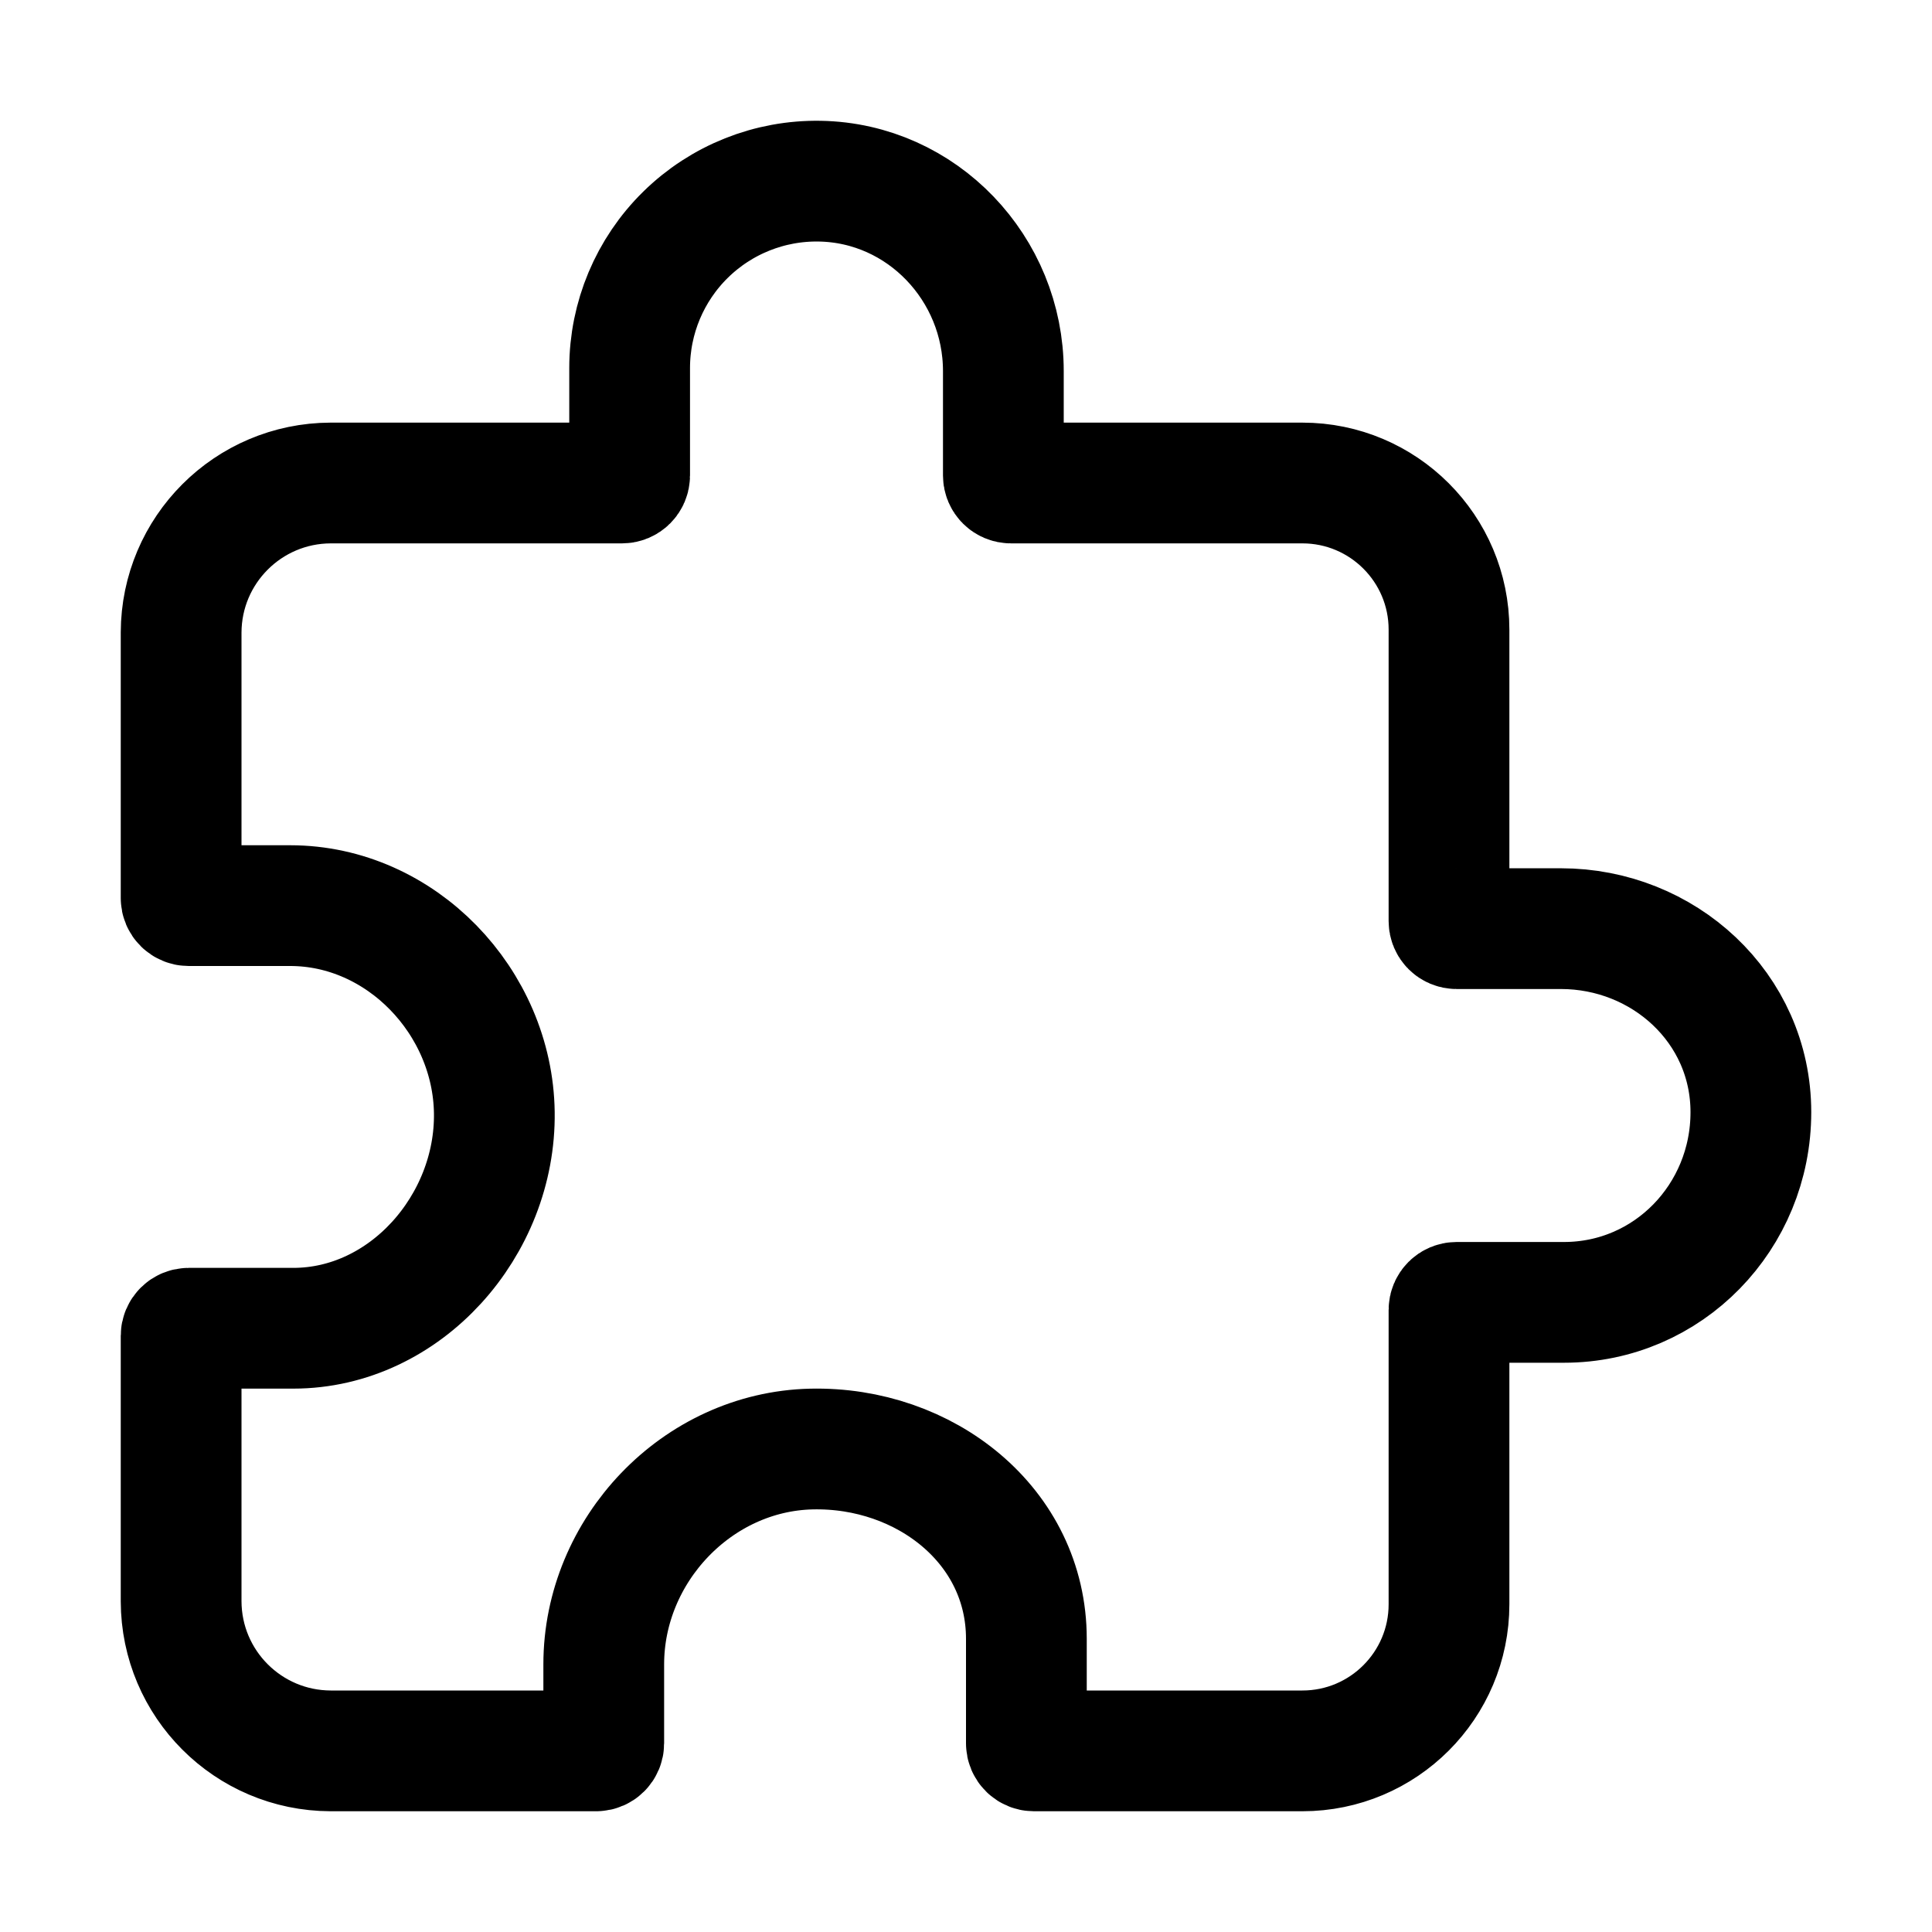
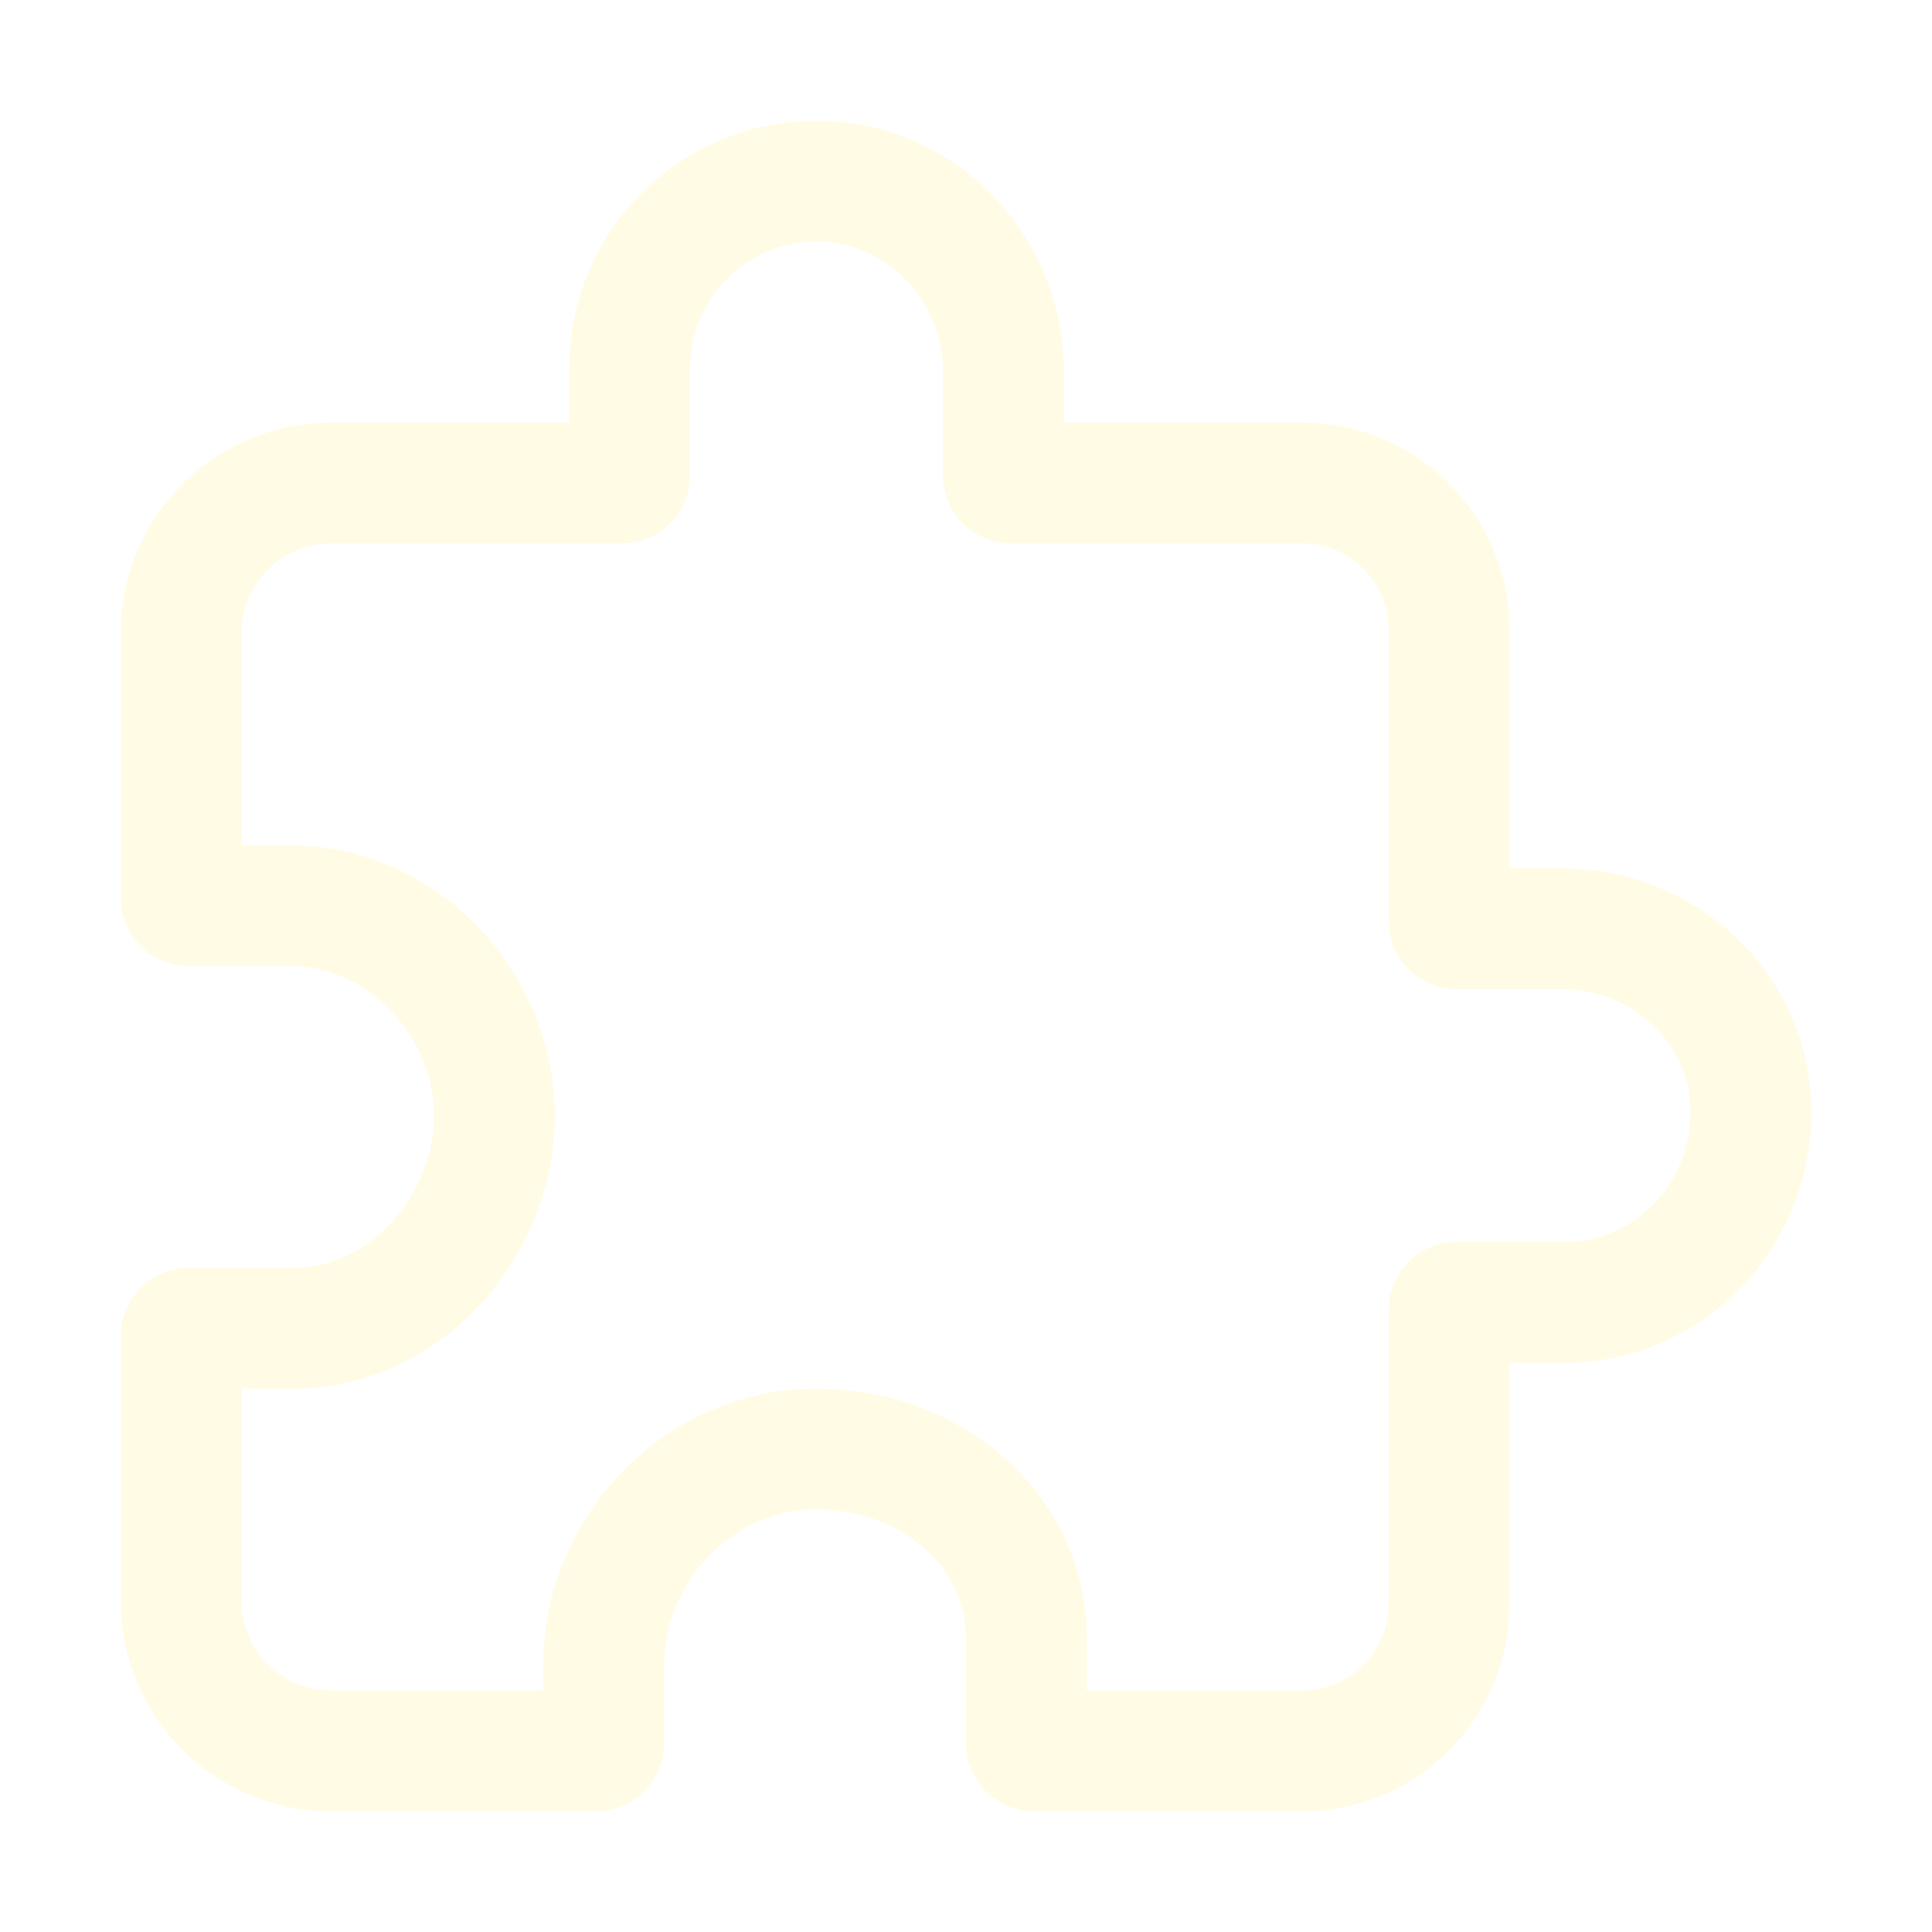
- <svg xmlns="http://www.w3.org/2000/svg" class="ionicon" viewBox="0 0 512 512">
-   <path fill="none" stroke="currentColor" stroke-linecap="round" stroke-linejoin="round" stroke-width="32" d="M413.66 246.1H386a2 2 0 01-2-2v-77.24A38.86 38.86 0 00345.14 128H267.9a2 2 0 01-2-2V98.34c0-27.14-21.5-49.86-48.64-50.33a49.53 49.53 0 00-50.4 49.51V126a2 2 0 01-2 2H87.62A39.74 39.74 0 0048 167.62V238a2 2 0 002 2h26.91c29.37 0 53.68 25.48 54.09 54.85.42 29.87-23.51 57.15-53.29 57.15H50a2 2 0 00-2 2v70.38A39.74 39.74 0 0087.62 464H158a2 2 0 002-2v-20.93c0-30.28 24.75-56.35 55-57.06 30.1-.7 57 20.31 57 50.28V462a2 2 0 002 2h71.14A38.86 38.86 0 00384 425.14v-78a2 2 0 012-2h28.48c27.63 0 49.52-22.67 49.52-50.4s-23.2-48.64-50.34-48.64z" />
+ <svg xmlns="http://www.w3.org/2000/svg" class="ionicon" viewBox="0 0 512 512" version="1.1" id="svg14564">
+   <defs id="defs14568" />
+   <path fill="none" stroke="currentColor" stroke-linecap="round" stroke-linejoin="round" stroke-width="32" d="M413.66 246.1H386a2 2 0 01-2-2v-77.24A38.86 38.86 0 00345.14 128H267.9a2 2 0 01-2-2V98.34c0-27.14-21.5-49.86-48.64-50.33a49.53 49.53 0 00-50.4 49.51V126a2 2 0 01-2 2H87.62A39.74 39.74 0 0048 167.62V238a2 2 0 002 2h26.91c29.37 0 53.68 25.48 54.09 54.85.42 29.87-23.51 57.15-53.29 57.15H50a2 2 0 00-2 2v70.38A39.74 39.74 0 0087.62 464H158a2 2 0 002-2v-20.93c0-30.28 24.75-56.35 55-57.06 30.1-.7 57 20.31 57 50.28V462a2 2 0 002 2h71.14A38.86 38.86 0 00384 425.14v-78a2 2 0 012-2h28.48c27.63 0 49.52-22.67 49.52-50.4s-23.2-48.64-50.34-48.64z" id="path14562" style="stroke:#fffbe5;stroke-opacity:1" />
</svg>
